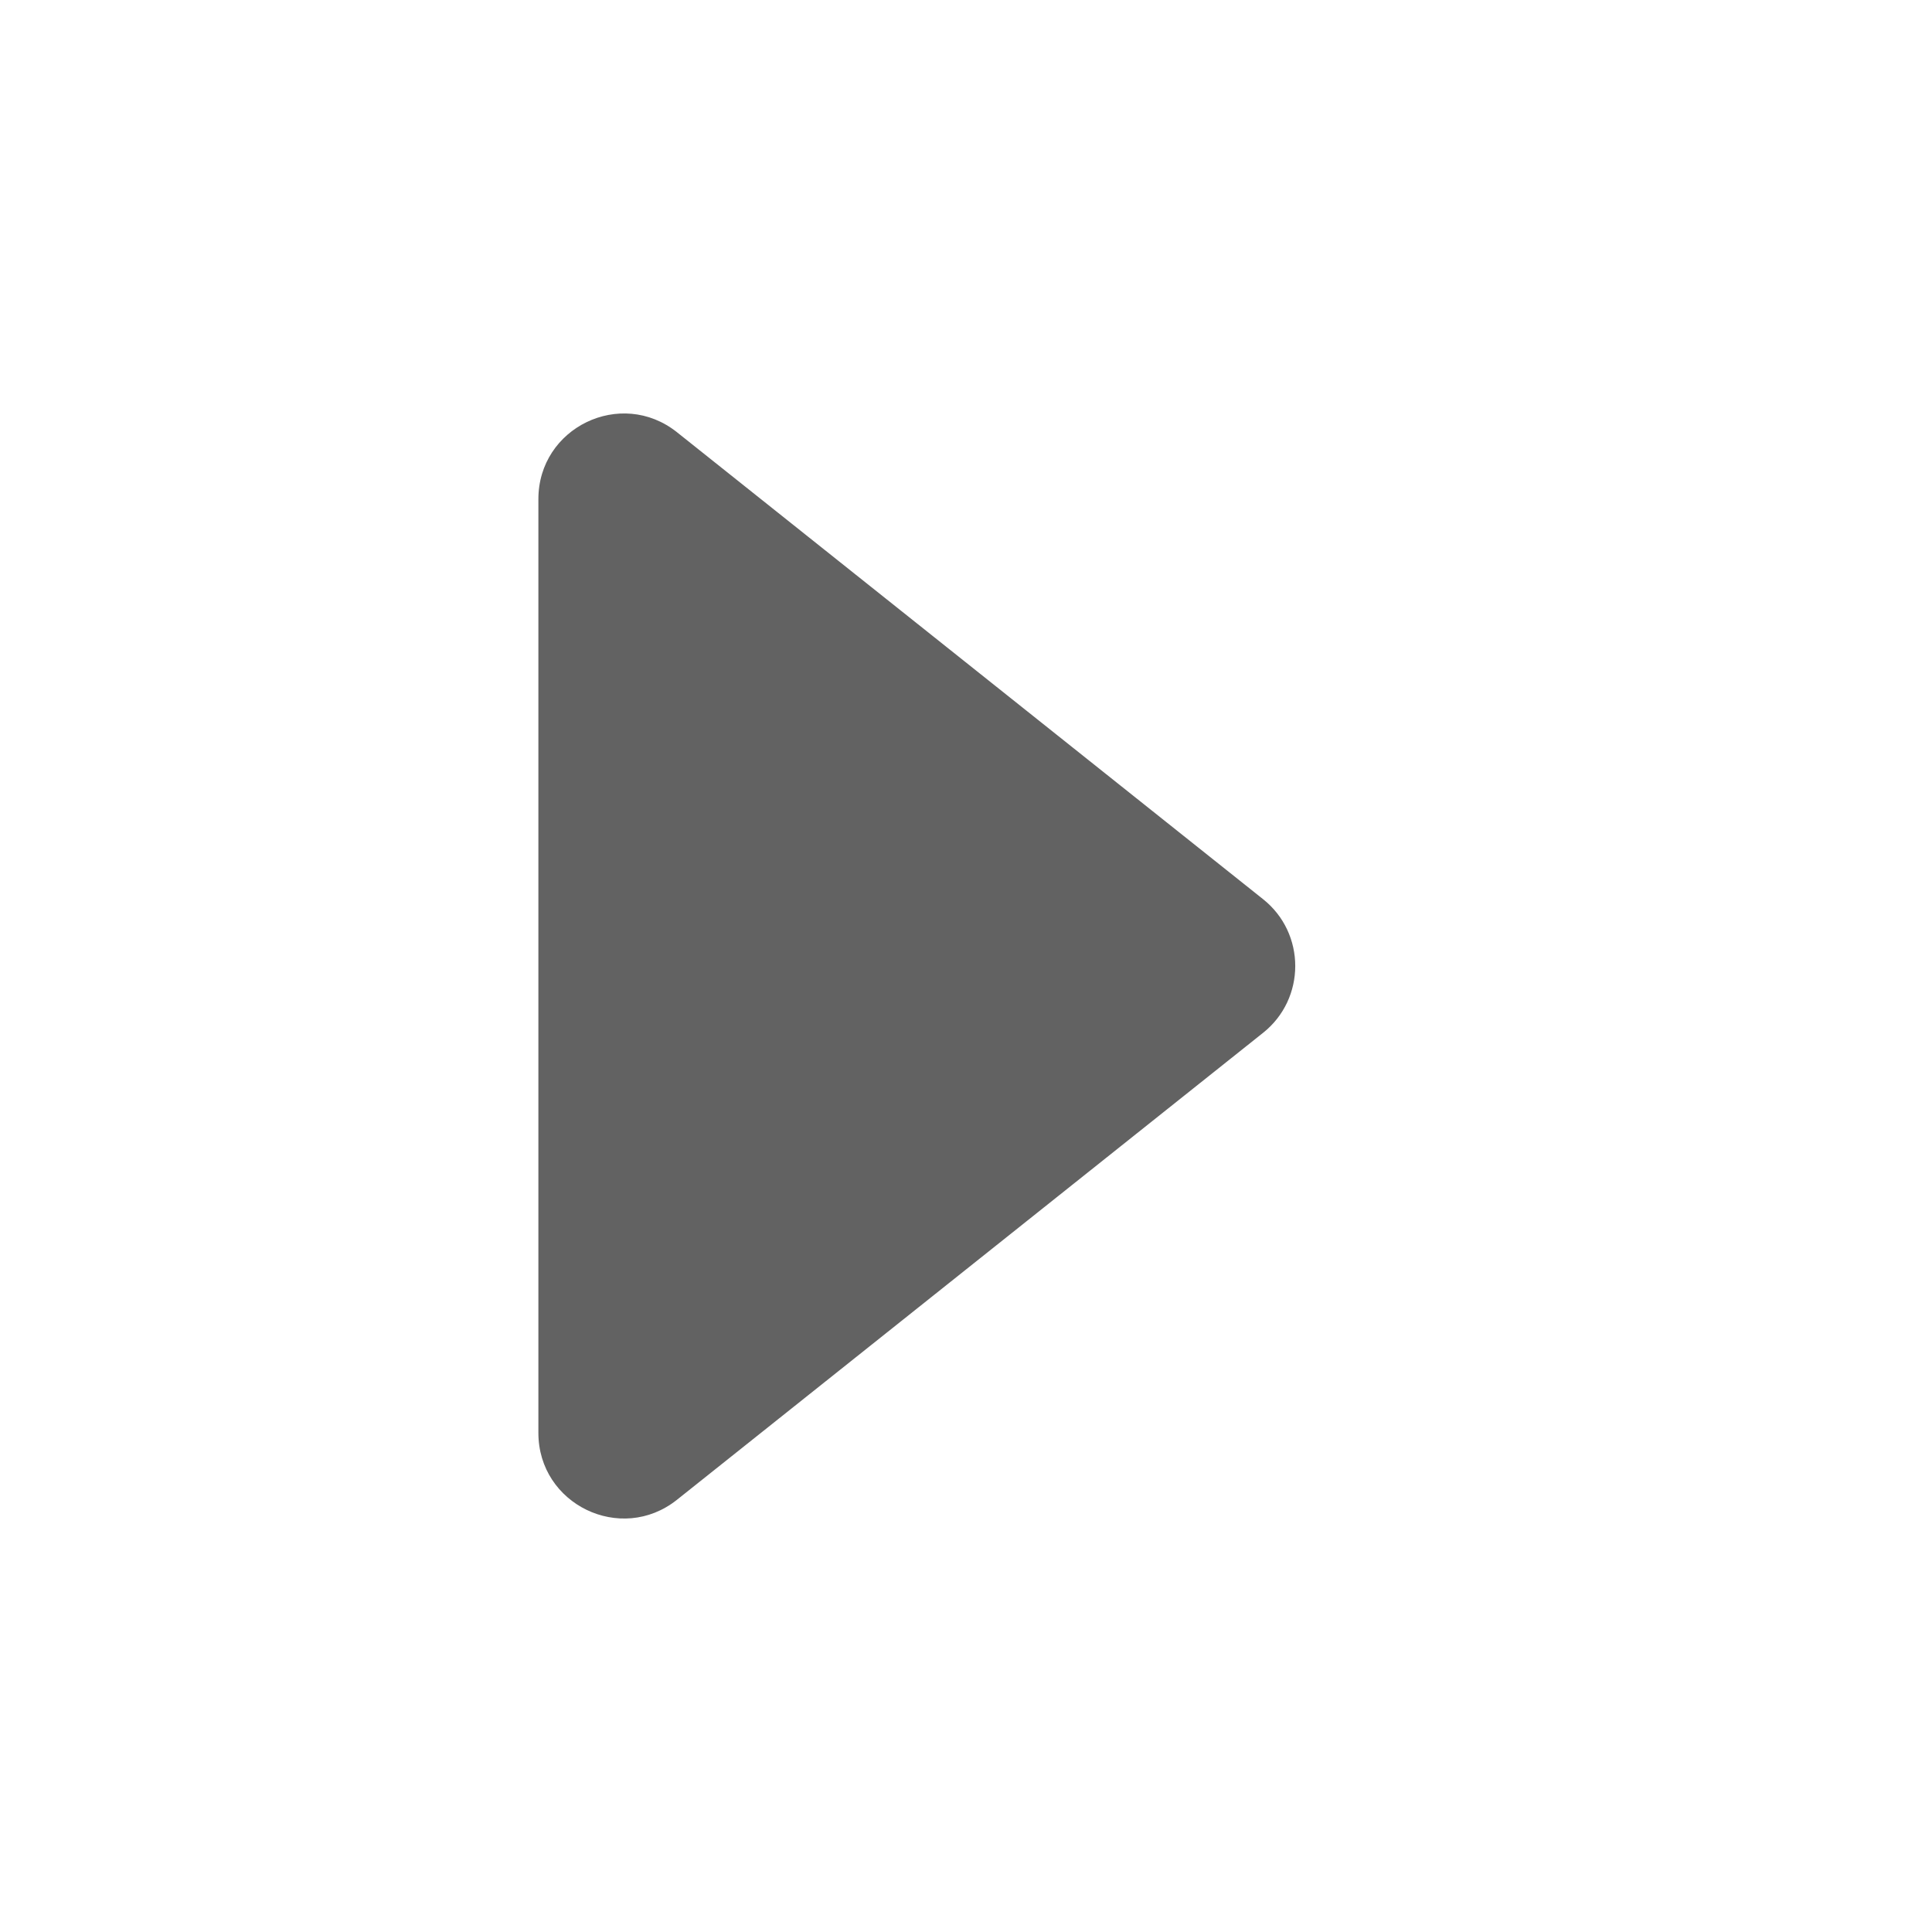
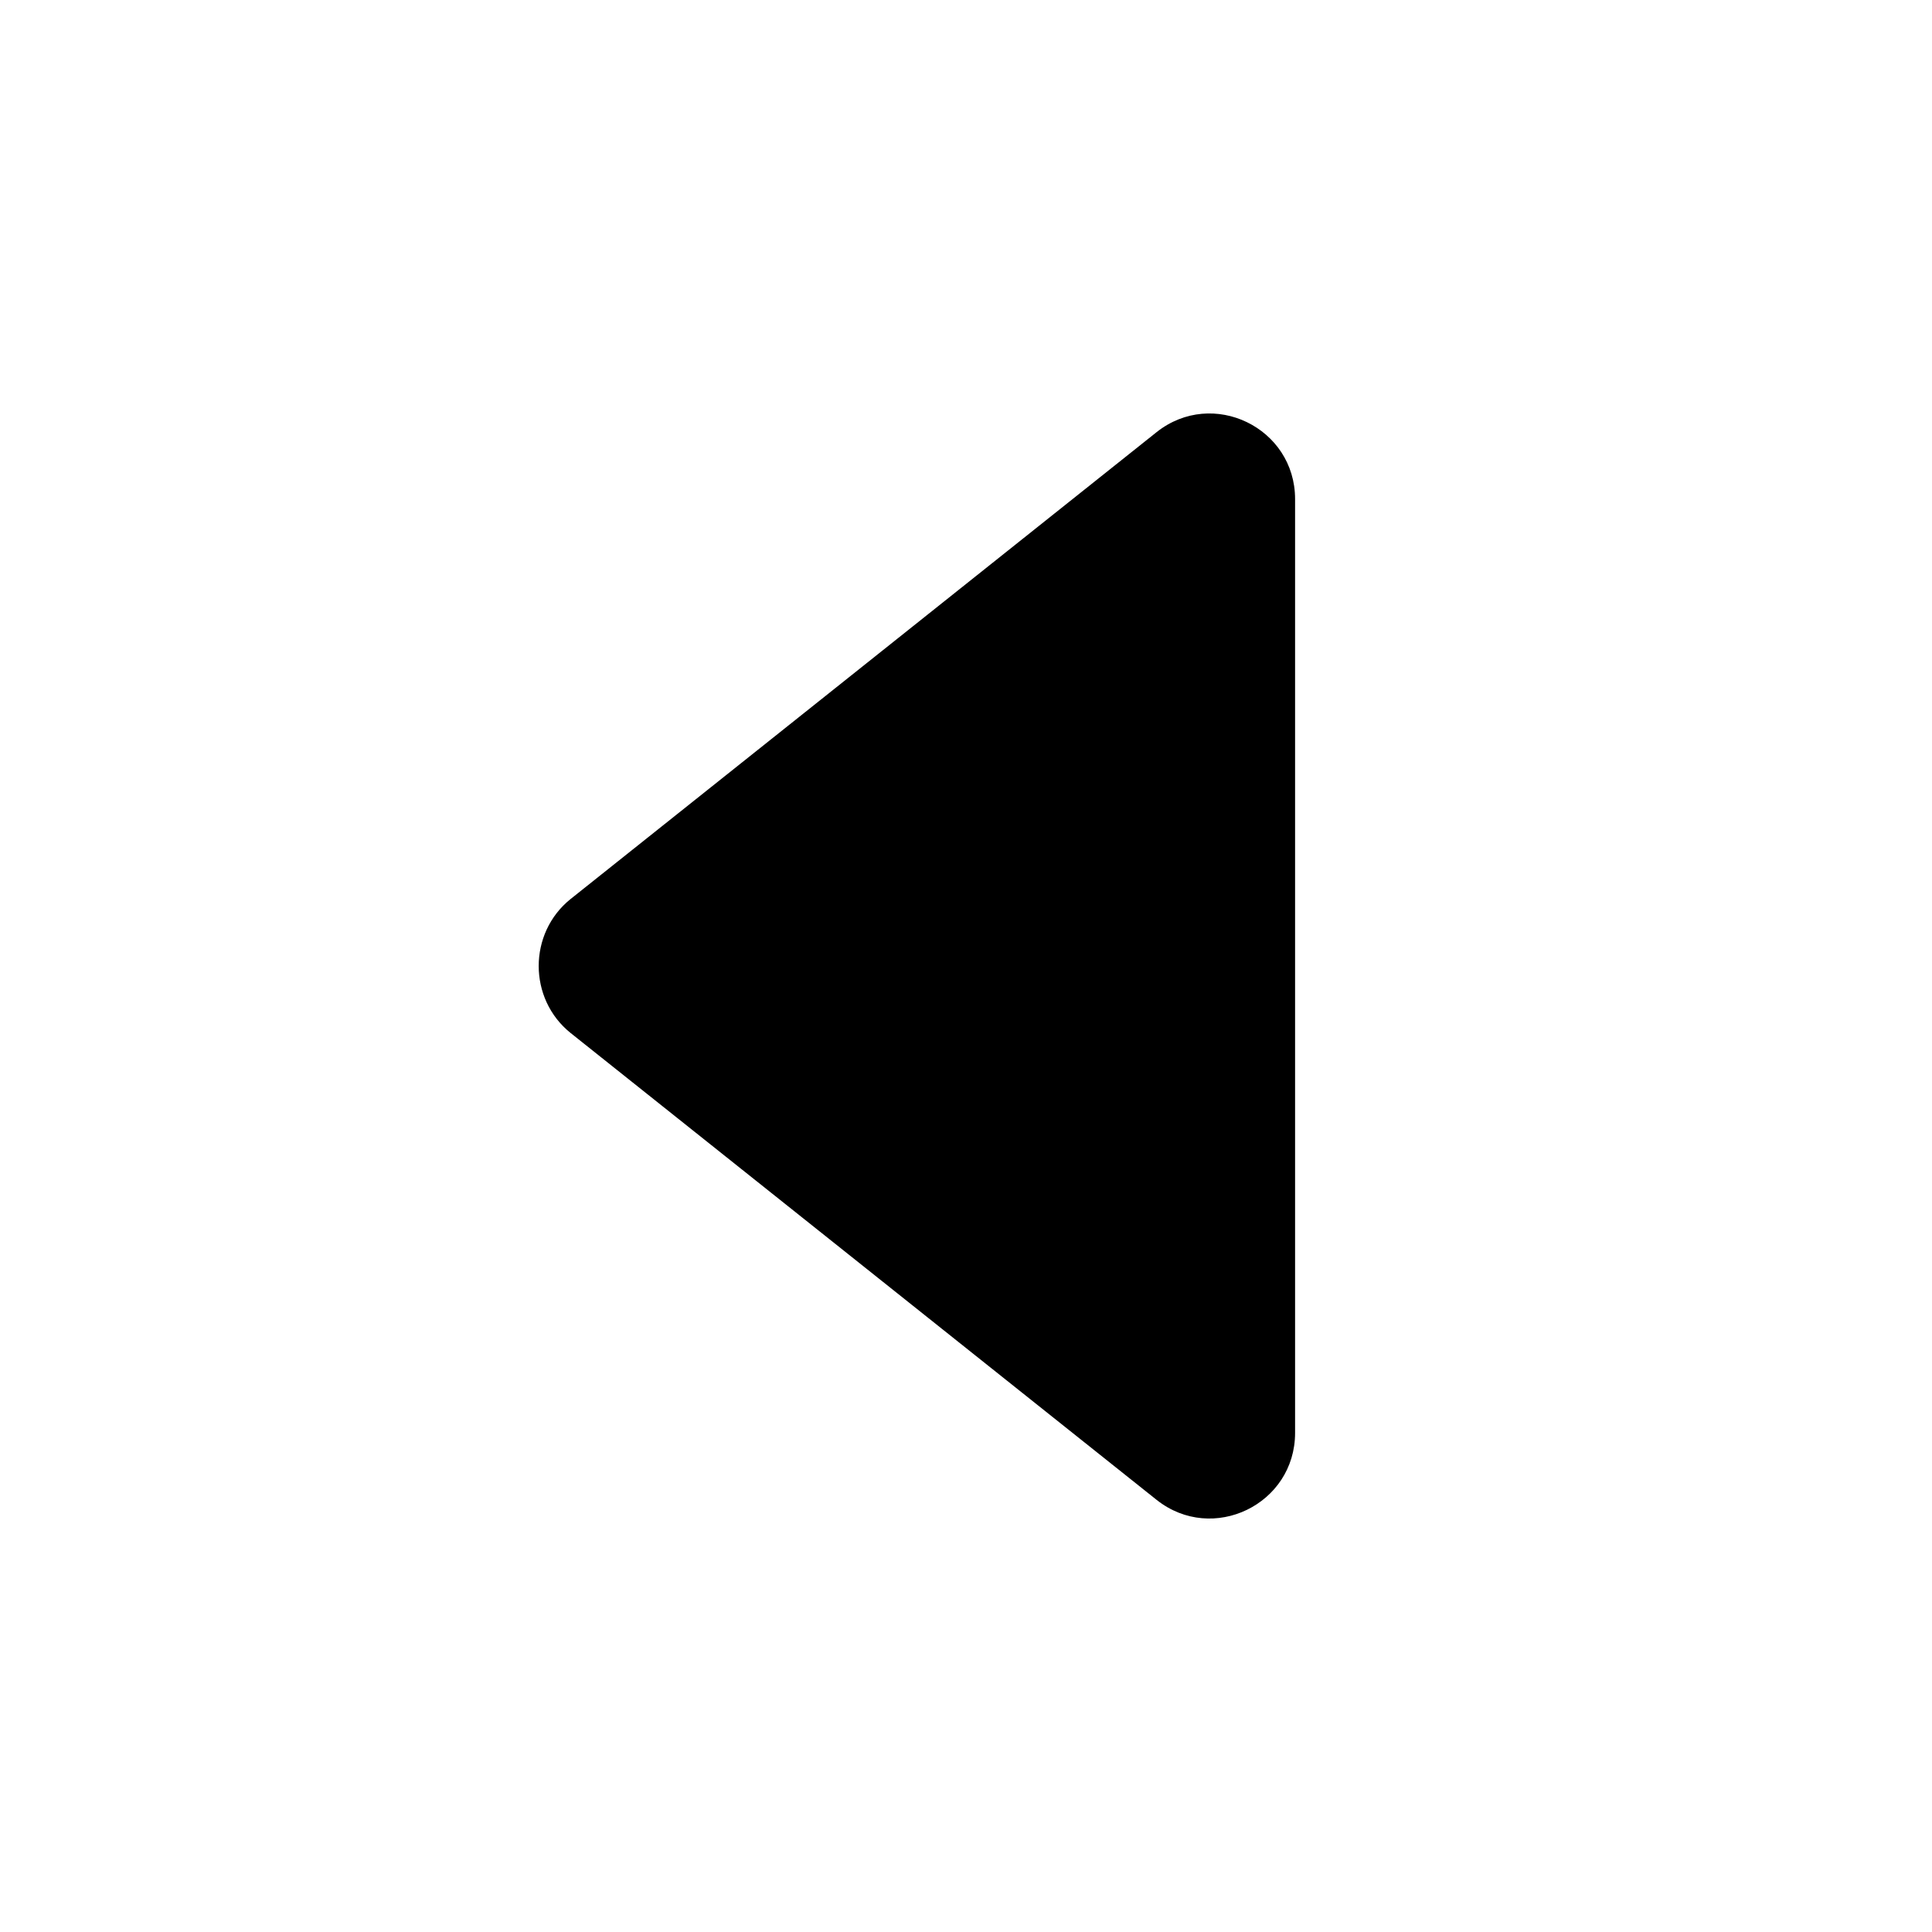
- <svg xmlns="http://www.w3.org/2000/svg" version="1.1" id="Слой_1" x="0px" y="0px" viewBox="0 0 300 300" style="enable-background:new 0 0 300 300;" xml:space="preserve">
-   <style type="text/css">
- 	.st0{fill:#626262;}
- </style>
+ <svg xmlns="http://www.w3.org/2000/svg" version="1.1" x="0px" y="0px" viewBox="0 0 300 300" style="enable-background:new 0 0 150 150;" xml:space="preserve">
  <g>
-     <path class="st0" d="M196.1,139.6l-91-72.5c-8.7-6.9-21.5-0.7-21.5,10.4v145c0,11.1,12.8,17.3,21.5,10.4l91-72.5   C202.8,155.1,202.8,144.9,196.1,139.6z" />
+     <path d="M88.6,139.6l91-72.5c8.7-6.9,21.5-0.7,21.5,10.4v145c0,11.1-12.8,17.3-21.5,10.4l-91-72.5   C82,155.1,82,144.9,88.6,139.6z" />
  </g>
</svg>
